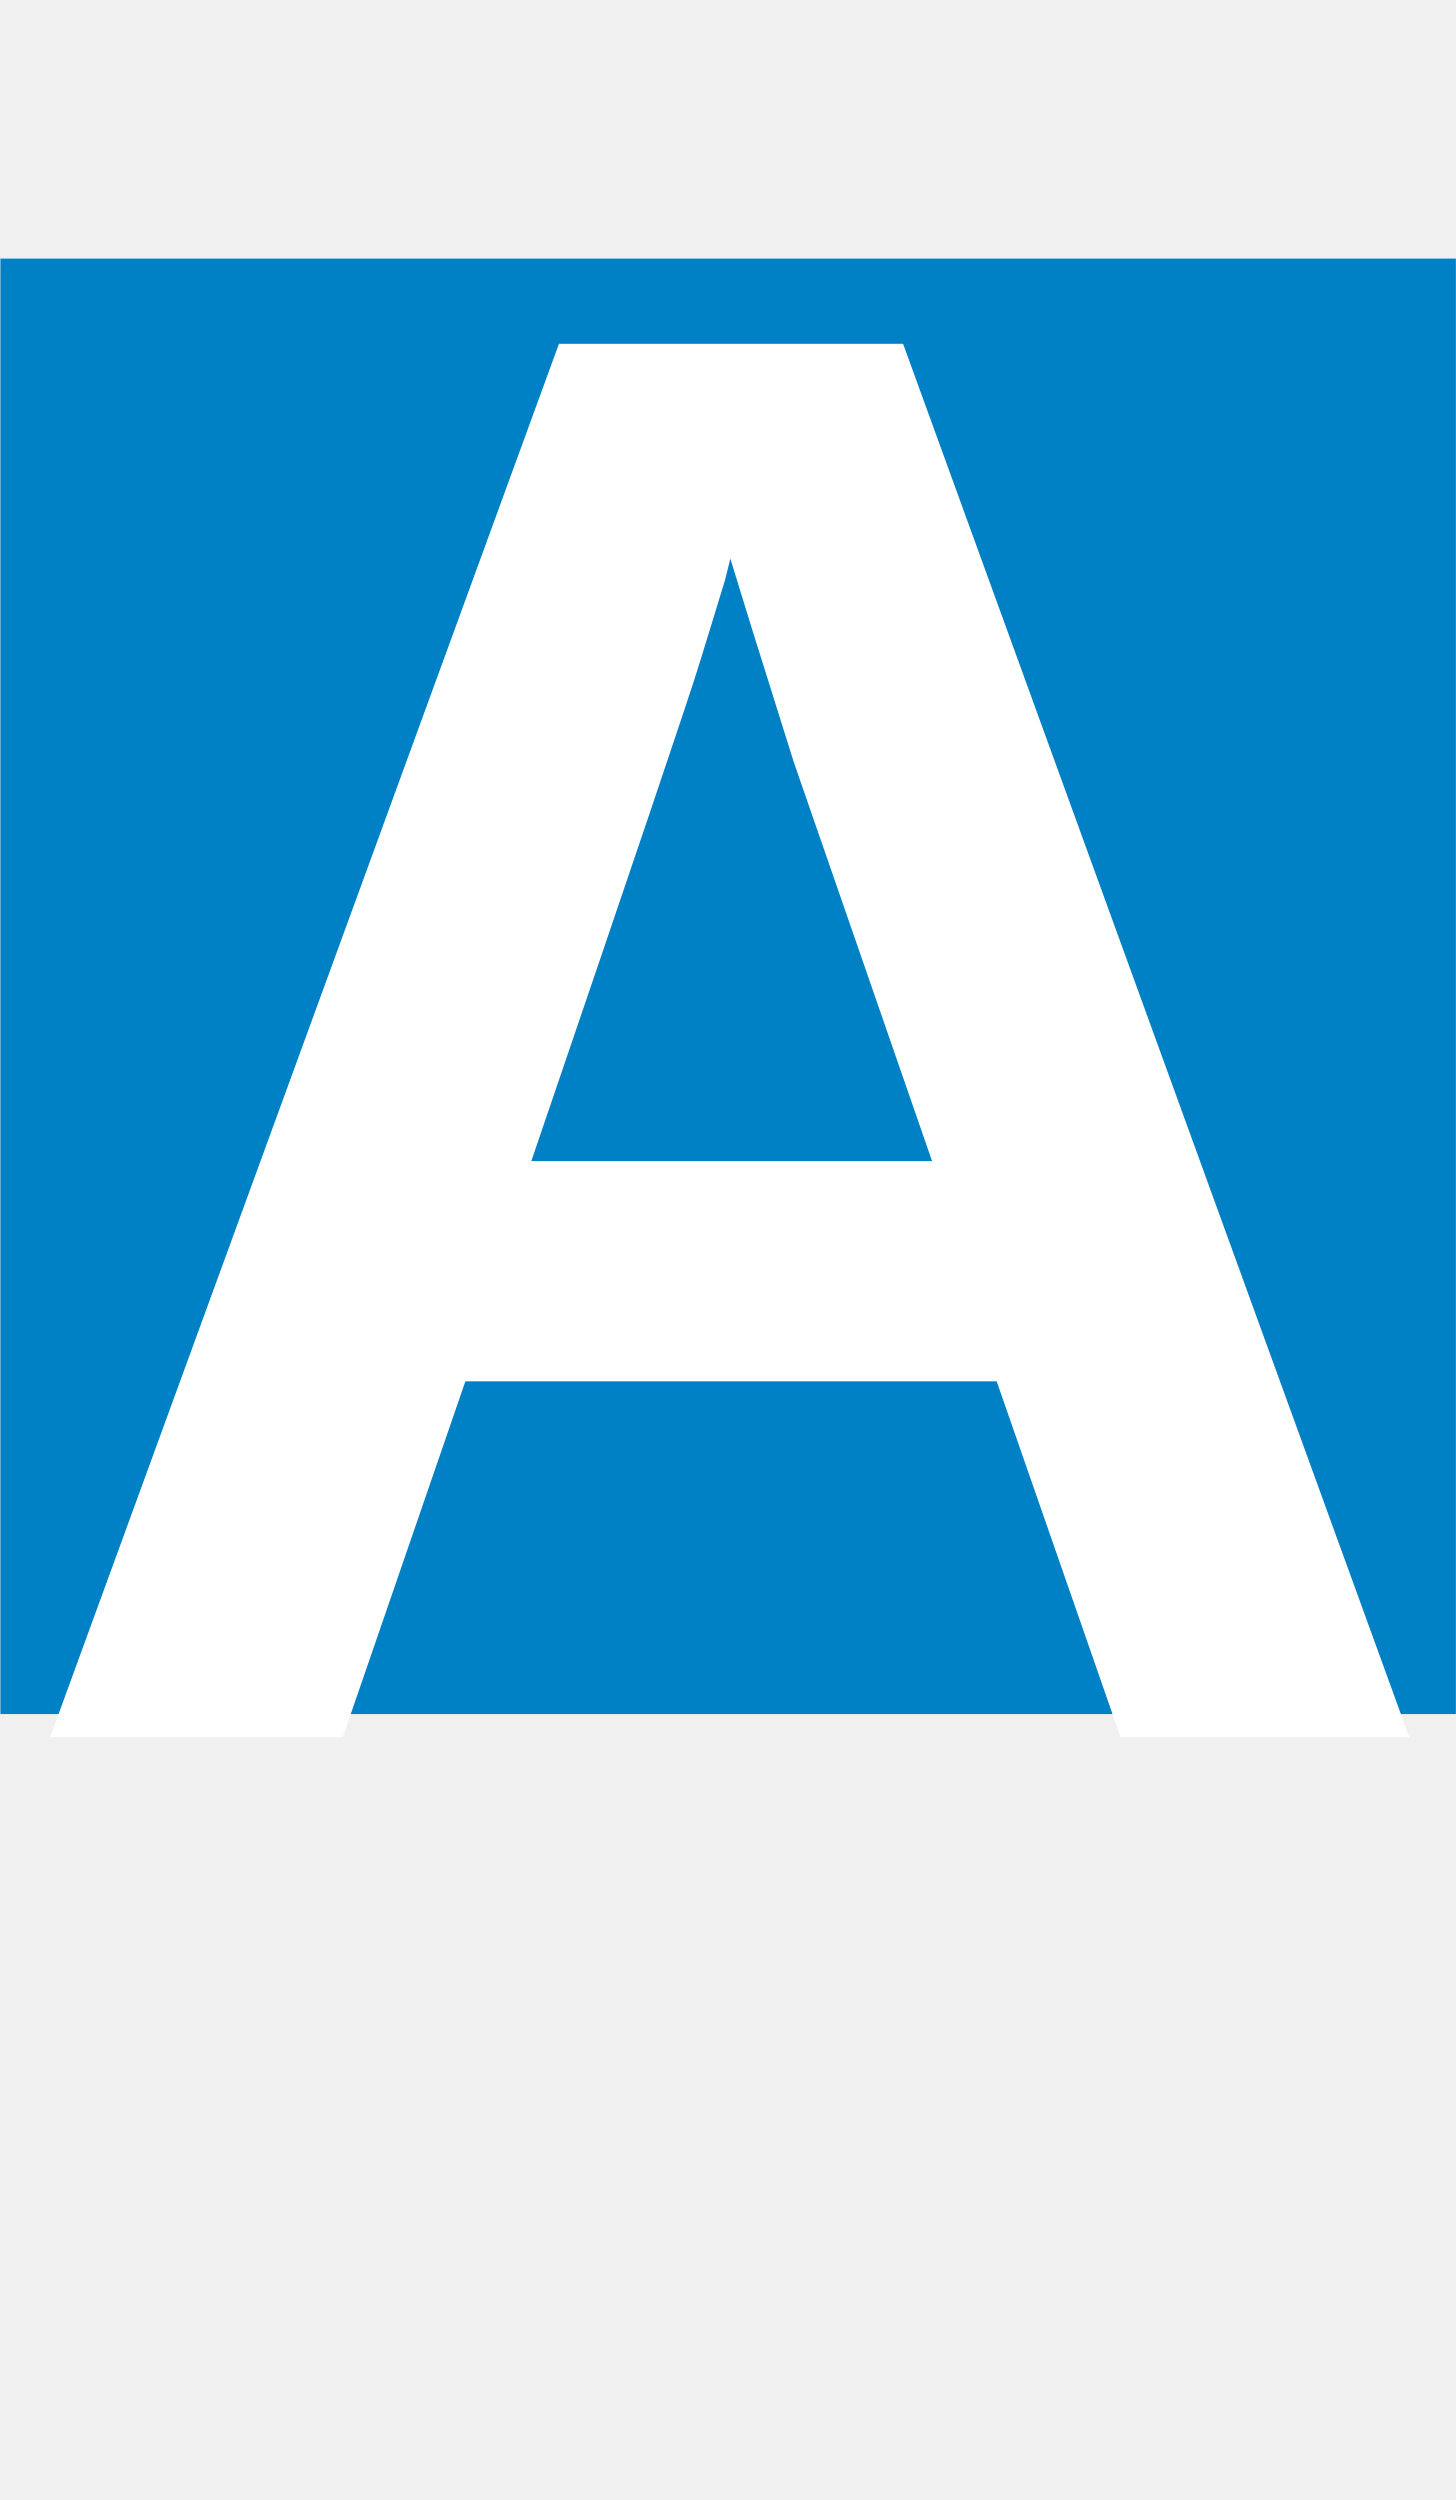
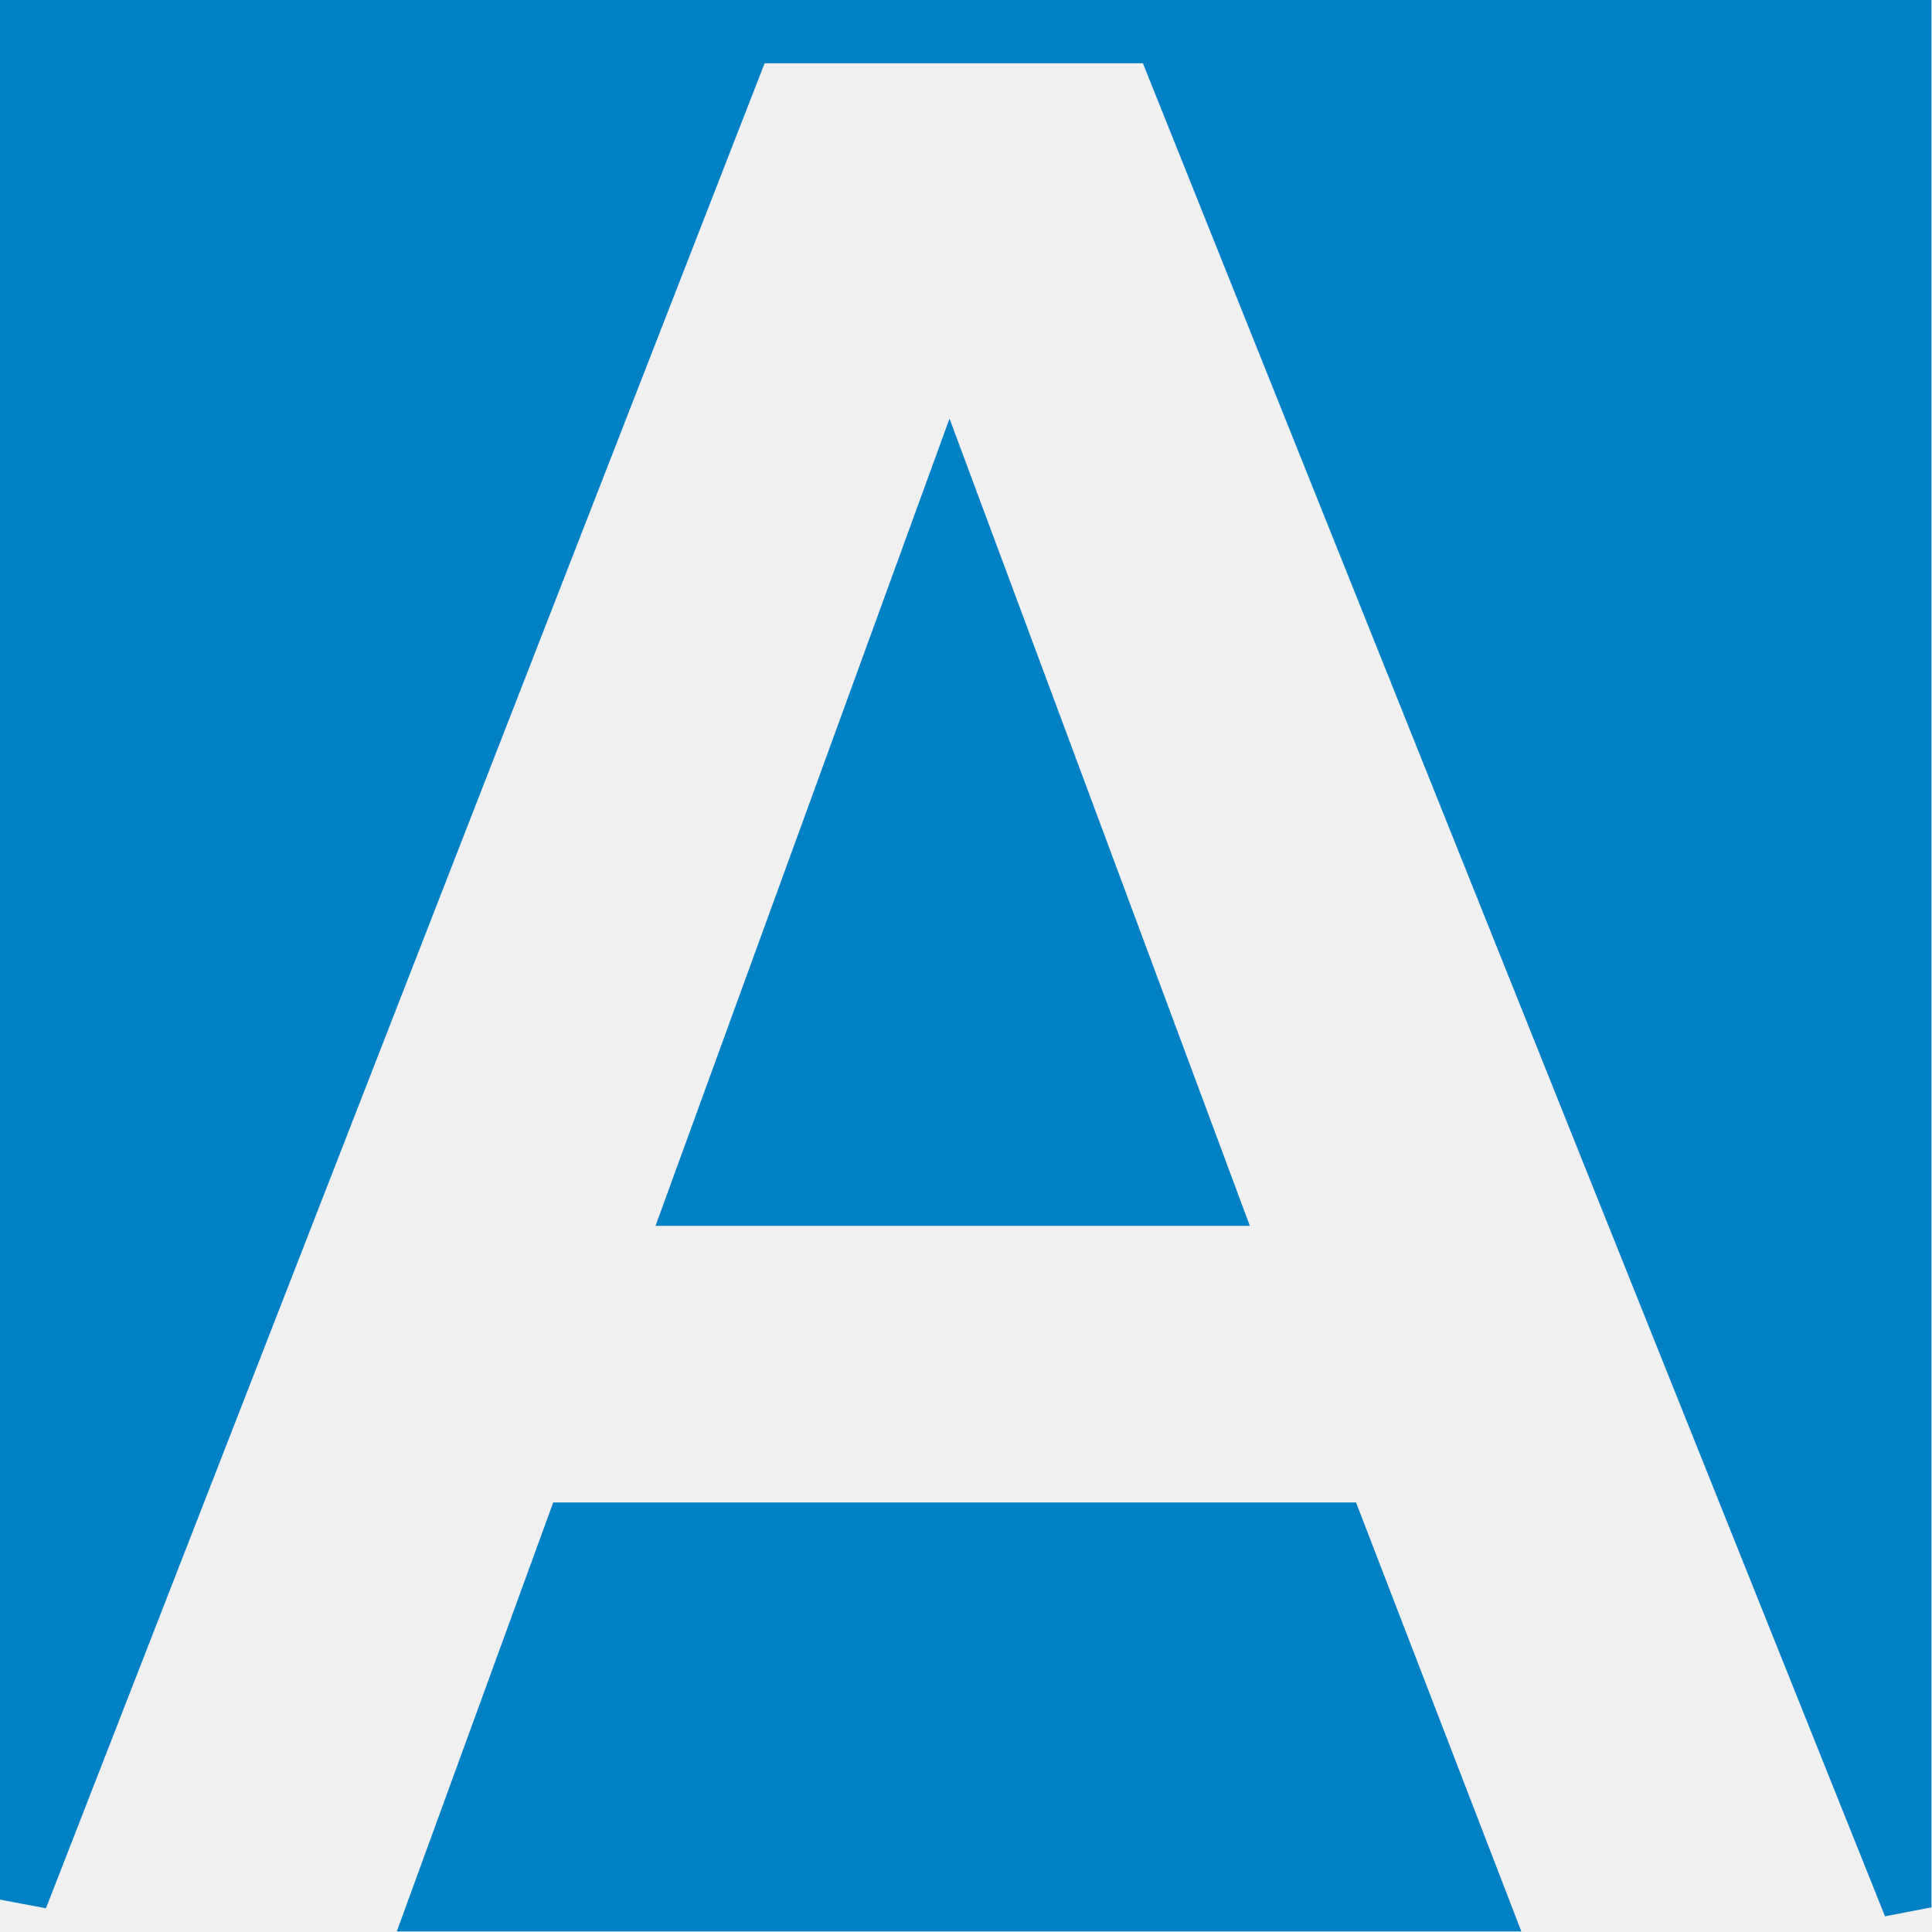
- <svg xmlns="http://www.w3.org/2000/svg" id="Layer_1" data-name="Layer 1" viewBox="0 0 17.25 29.63">
+ <svg xmlns="http://www.w3.org/2000/svg" id="Layer_1" data-name="Layer 1" viewBox="0 0 17.25 17.25">
  <defs>
-     <style>.cls-1{fill:#0080c5;stroke:#0080c5;stroke-width:0.43px;}.cls-2{font-size:24px;fill:#fff;font-family:Arial-BoldMT, Arial;font-weight:700;letter-spacing:-0.04em;}</style>
+     <style>.cls-1{fill:#0080c5;stroke:#0080c5;stroke-width:0.43px;}</style>
  </defs>
-   <rect class="cls-1" x="0.22" y="3.28" width="16.82" height="16.82" />
-   <text class="cls-2" transform="translate(0 20.59)">A</text>
+   <polygon class="cls-1" points="6.16 10.73 10.85 10.73 8.48 4.36 6.16 10.73" />
+   <polygon class="cls-1" points="3.85 17.03 13.27 17.03 11.96 13.63 5.09 13.63 3.85 17.03" />
+   <polygon class="cls-1" points="6.68 0.35 10.35 0.35 17.03 17.03 17.03 0.21 0.21 0.21 0.21 16.96 6.68 0.35" />
</svg>
